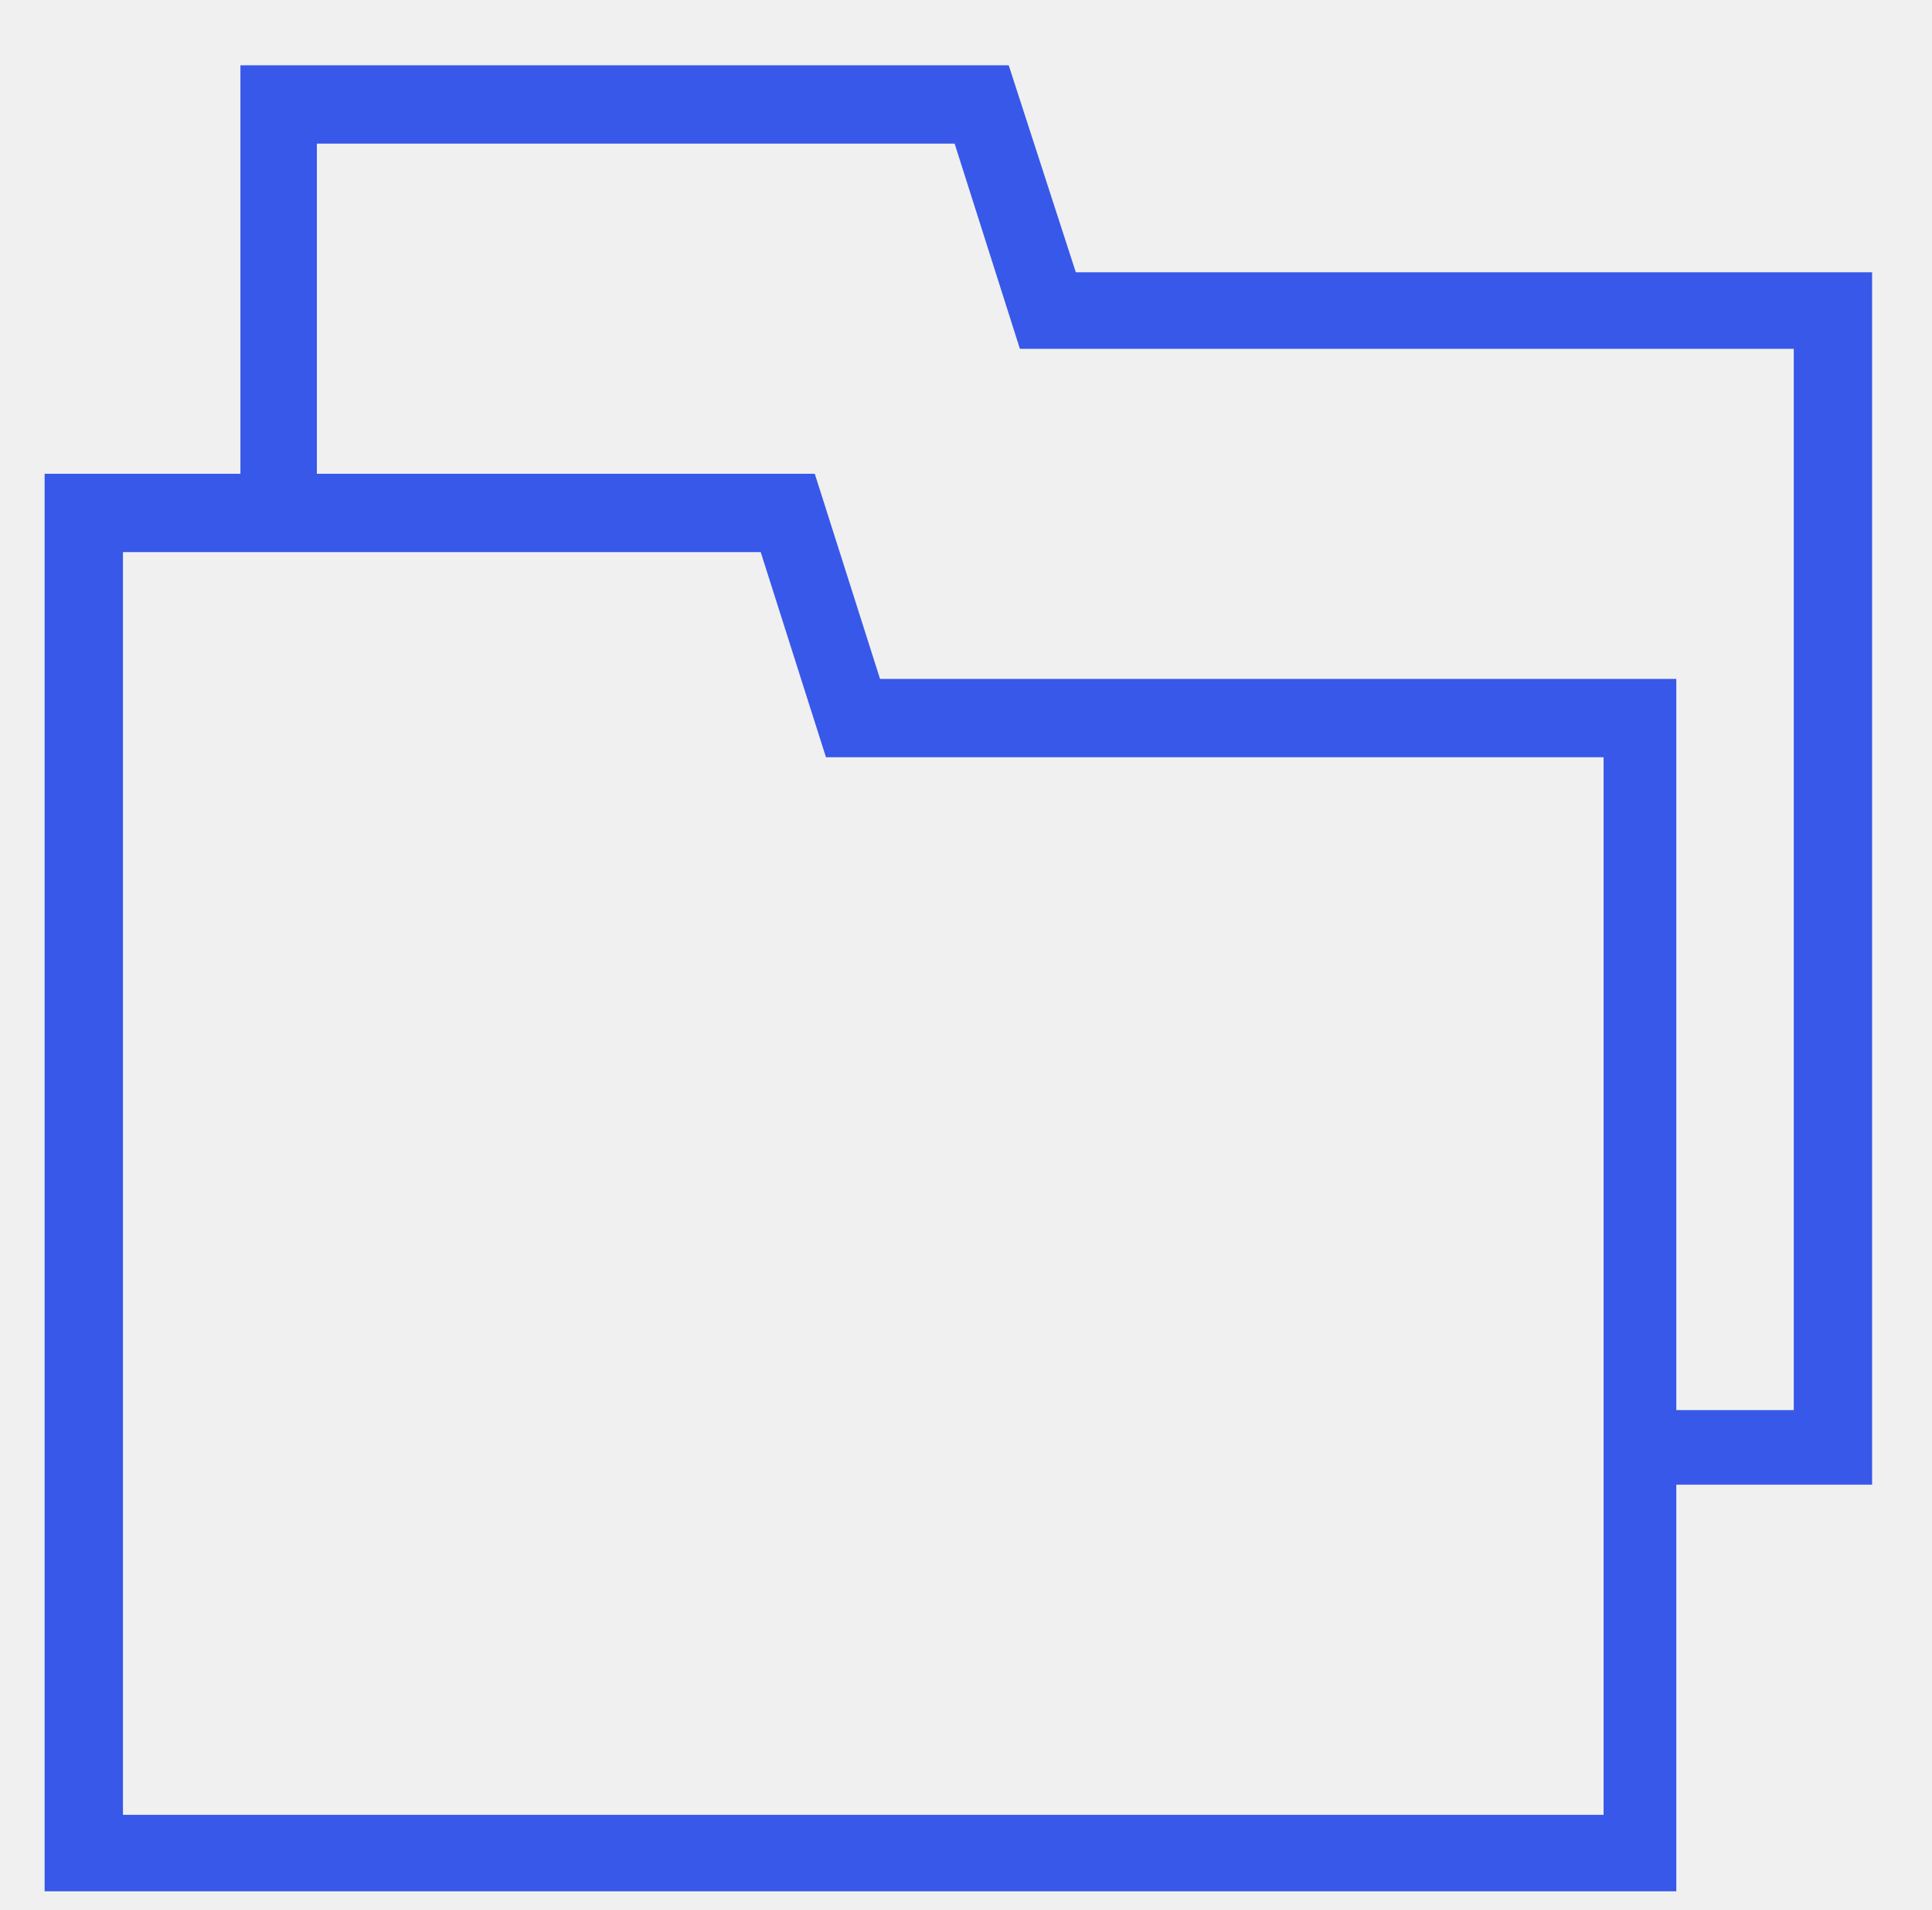
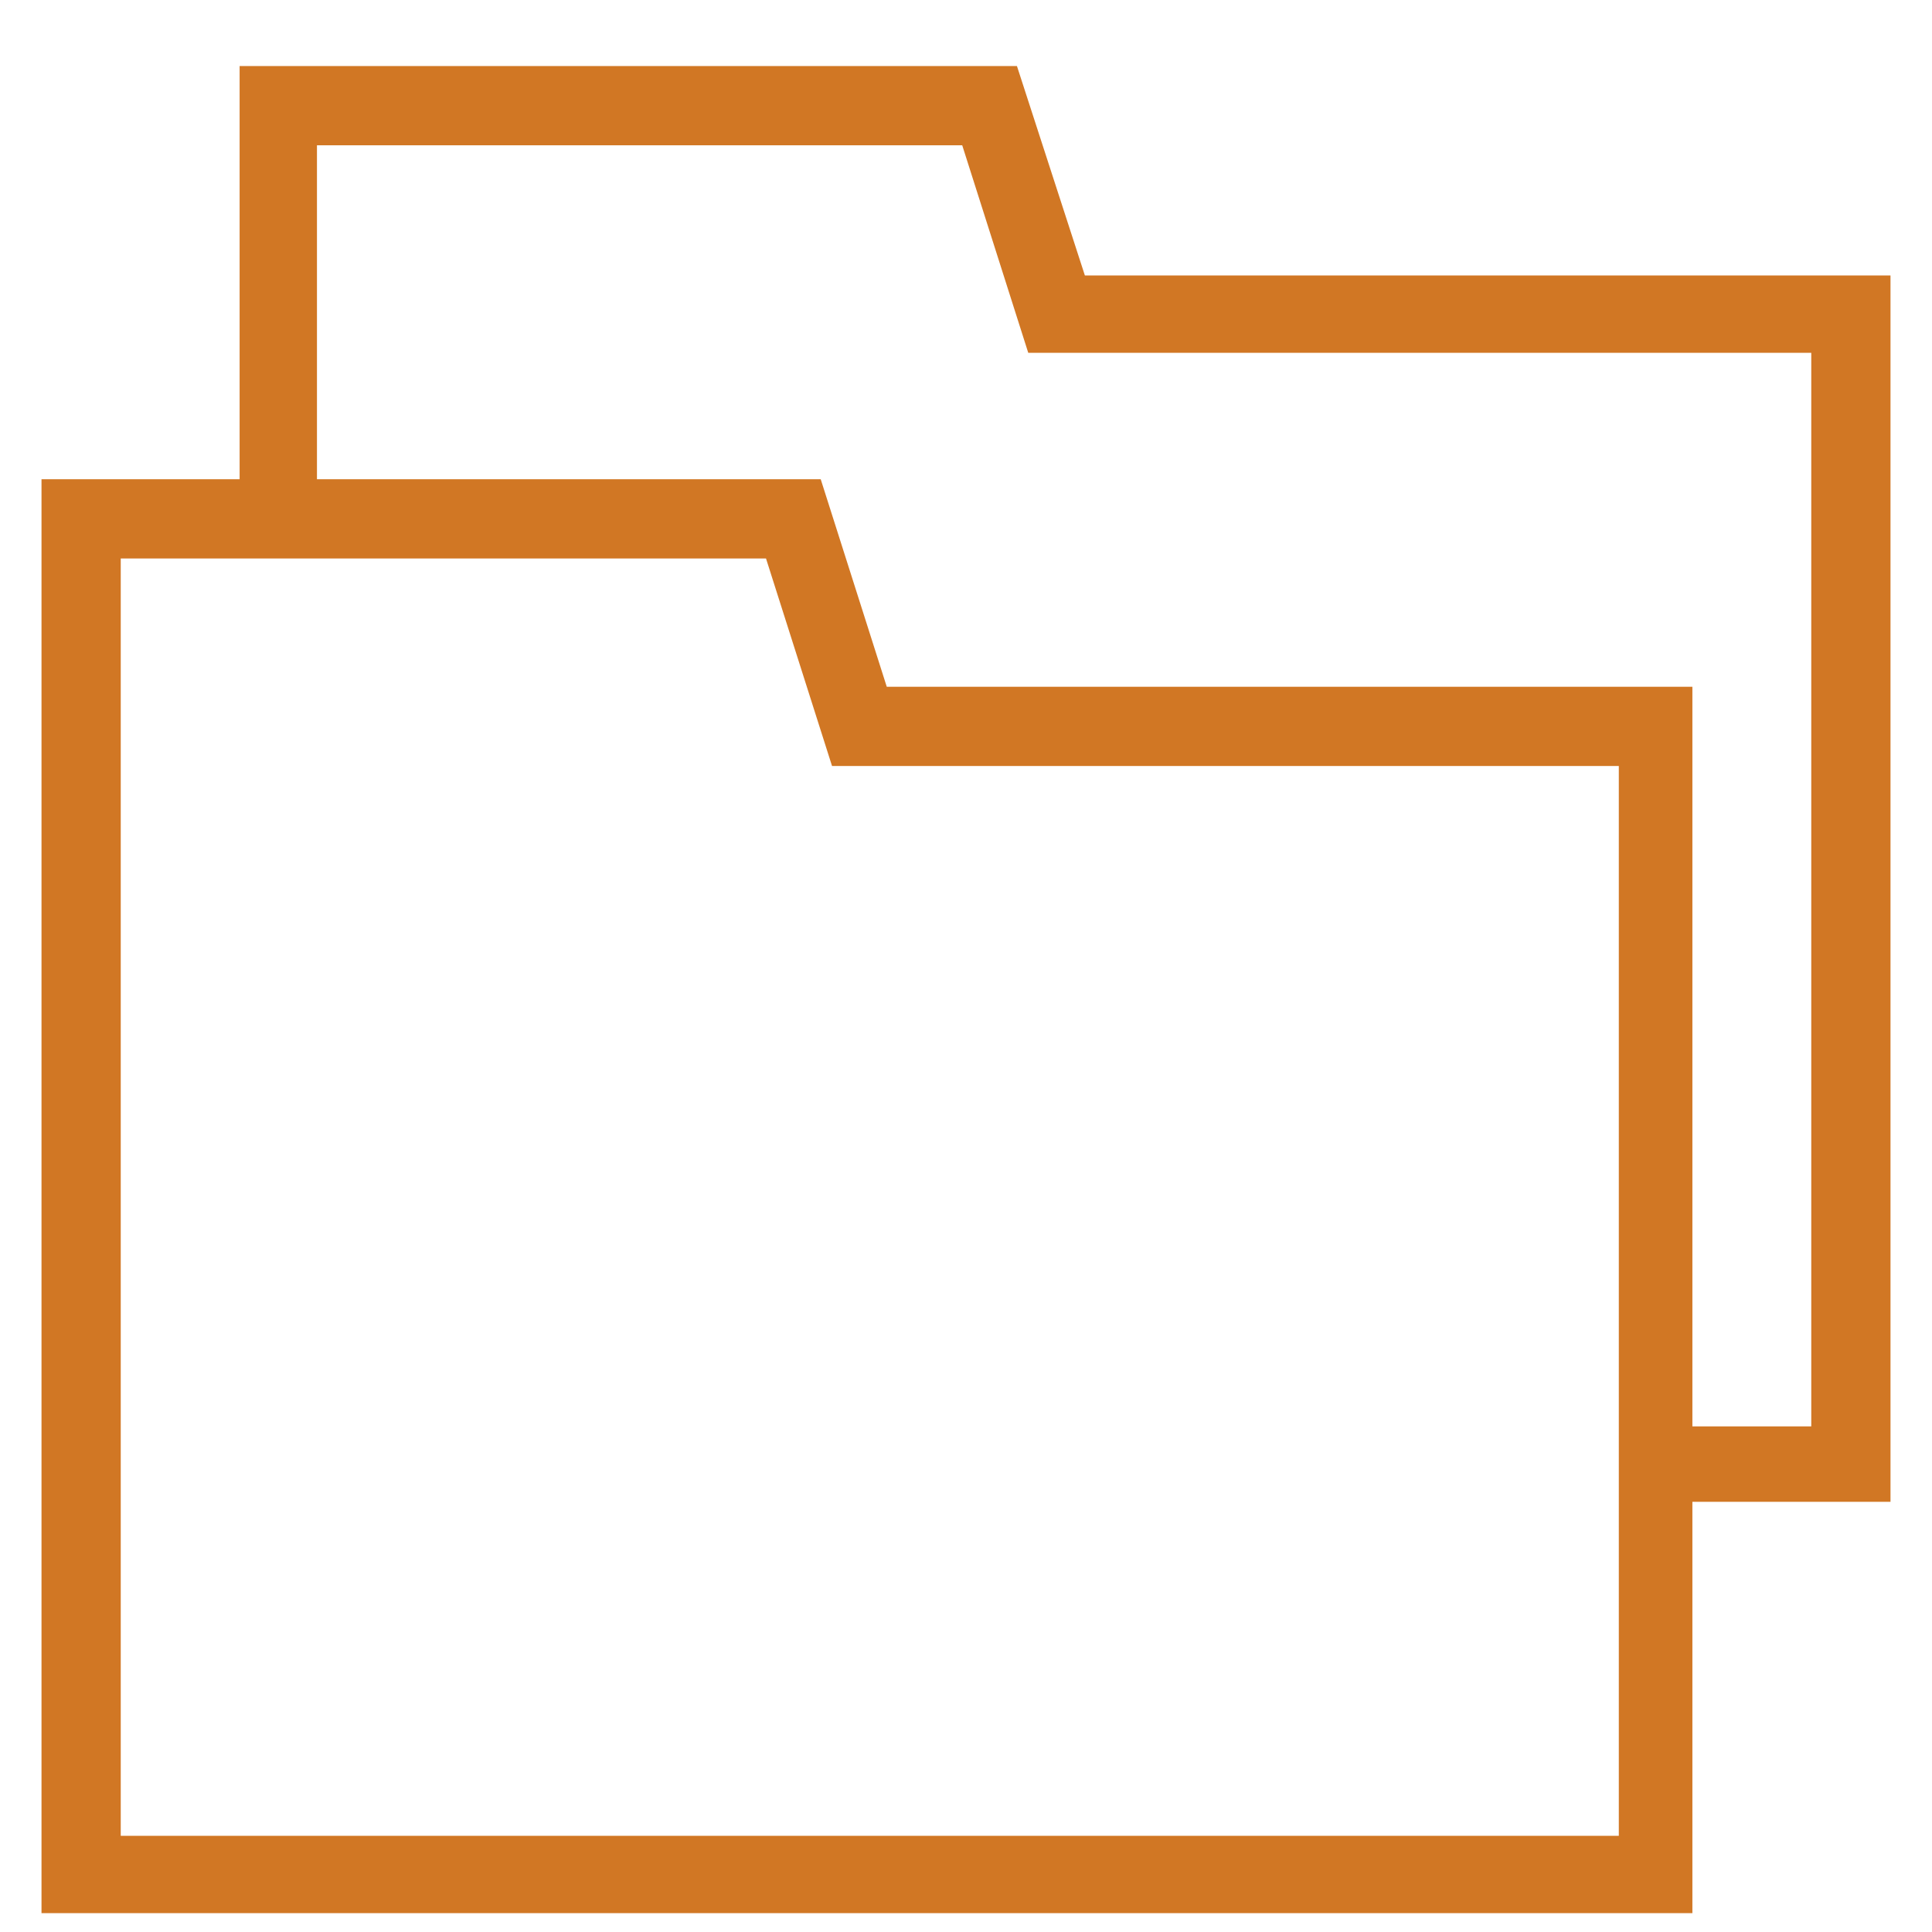
- <svg xmlns="http://www.w3.org/2000/svg" width="86" height="85" viewBox="0 0 86 85" fill="none">
-   <path d="M83.334 12.119H47.889L44.901 2.905H10.702V21.084H1.986V84.17H74.618V66.074H83.334V12.119ZM71.381 80.767H5.473V24.57H33.861L36.767 33.701H71.381V80.767ZM79.847 62.754H74.618V30.215H39.174L36.268 21.084H14.105V6.392H42.494L45.399 15.523H79.847V62.754Z" fill="#3858E9" />
+ <svg xmlns="http://www.w3.org/2000/svg" width="85" height="85" viewBox="0 0 85 85" fill="none">
+   <rect width="85" height="85" transform="matrix(1 0 0 -1 0 85)" fill="white" />
+   <path d="M83.174 12.119H47.73L44.741 2.905H10.542V21.084H1.826V84.17H74.458V66.074H83.174V12.119ZM71.221 80.767H5.312V24.57H33.701L36.606 33.701H71.221V80.767ZM79.688 62.754H74.458V30.215H39.014L36.108 21.084H13.945V6.392H42.334L45.239 15.523H79.688V62.754Z" fill="#D17724" />
</svg>
